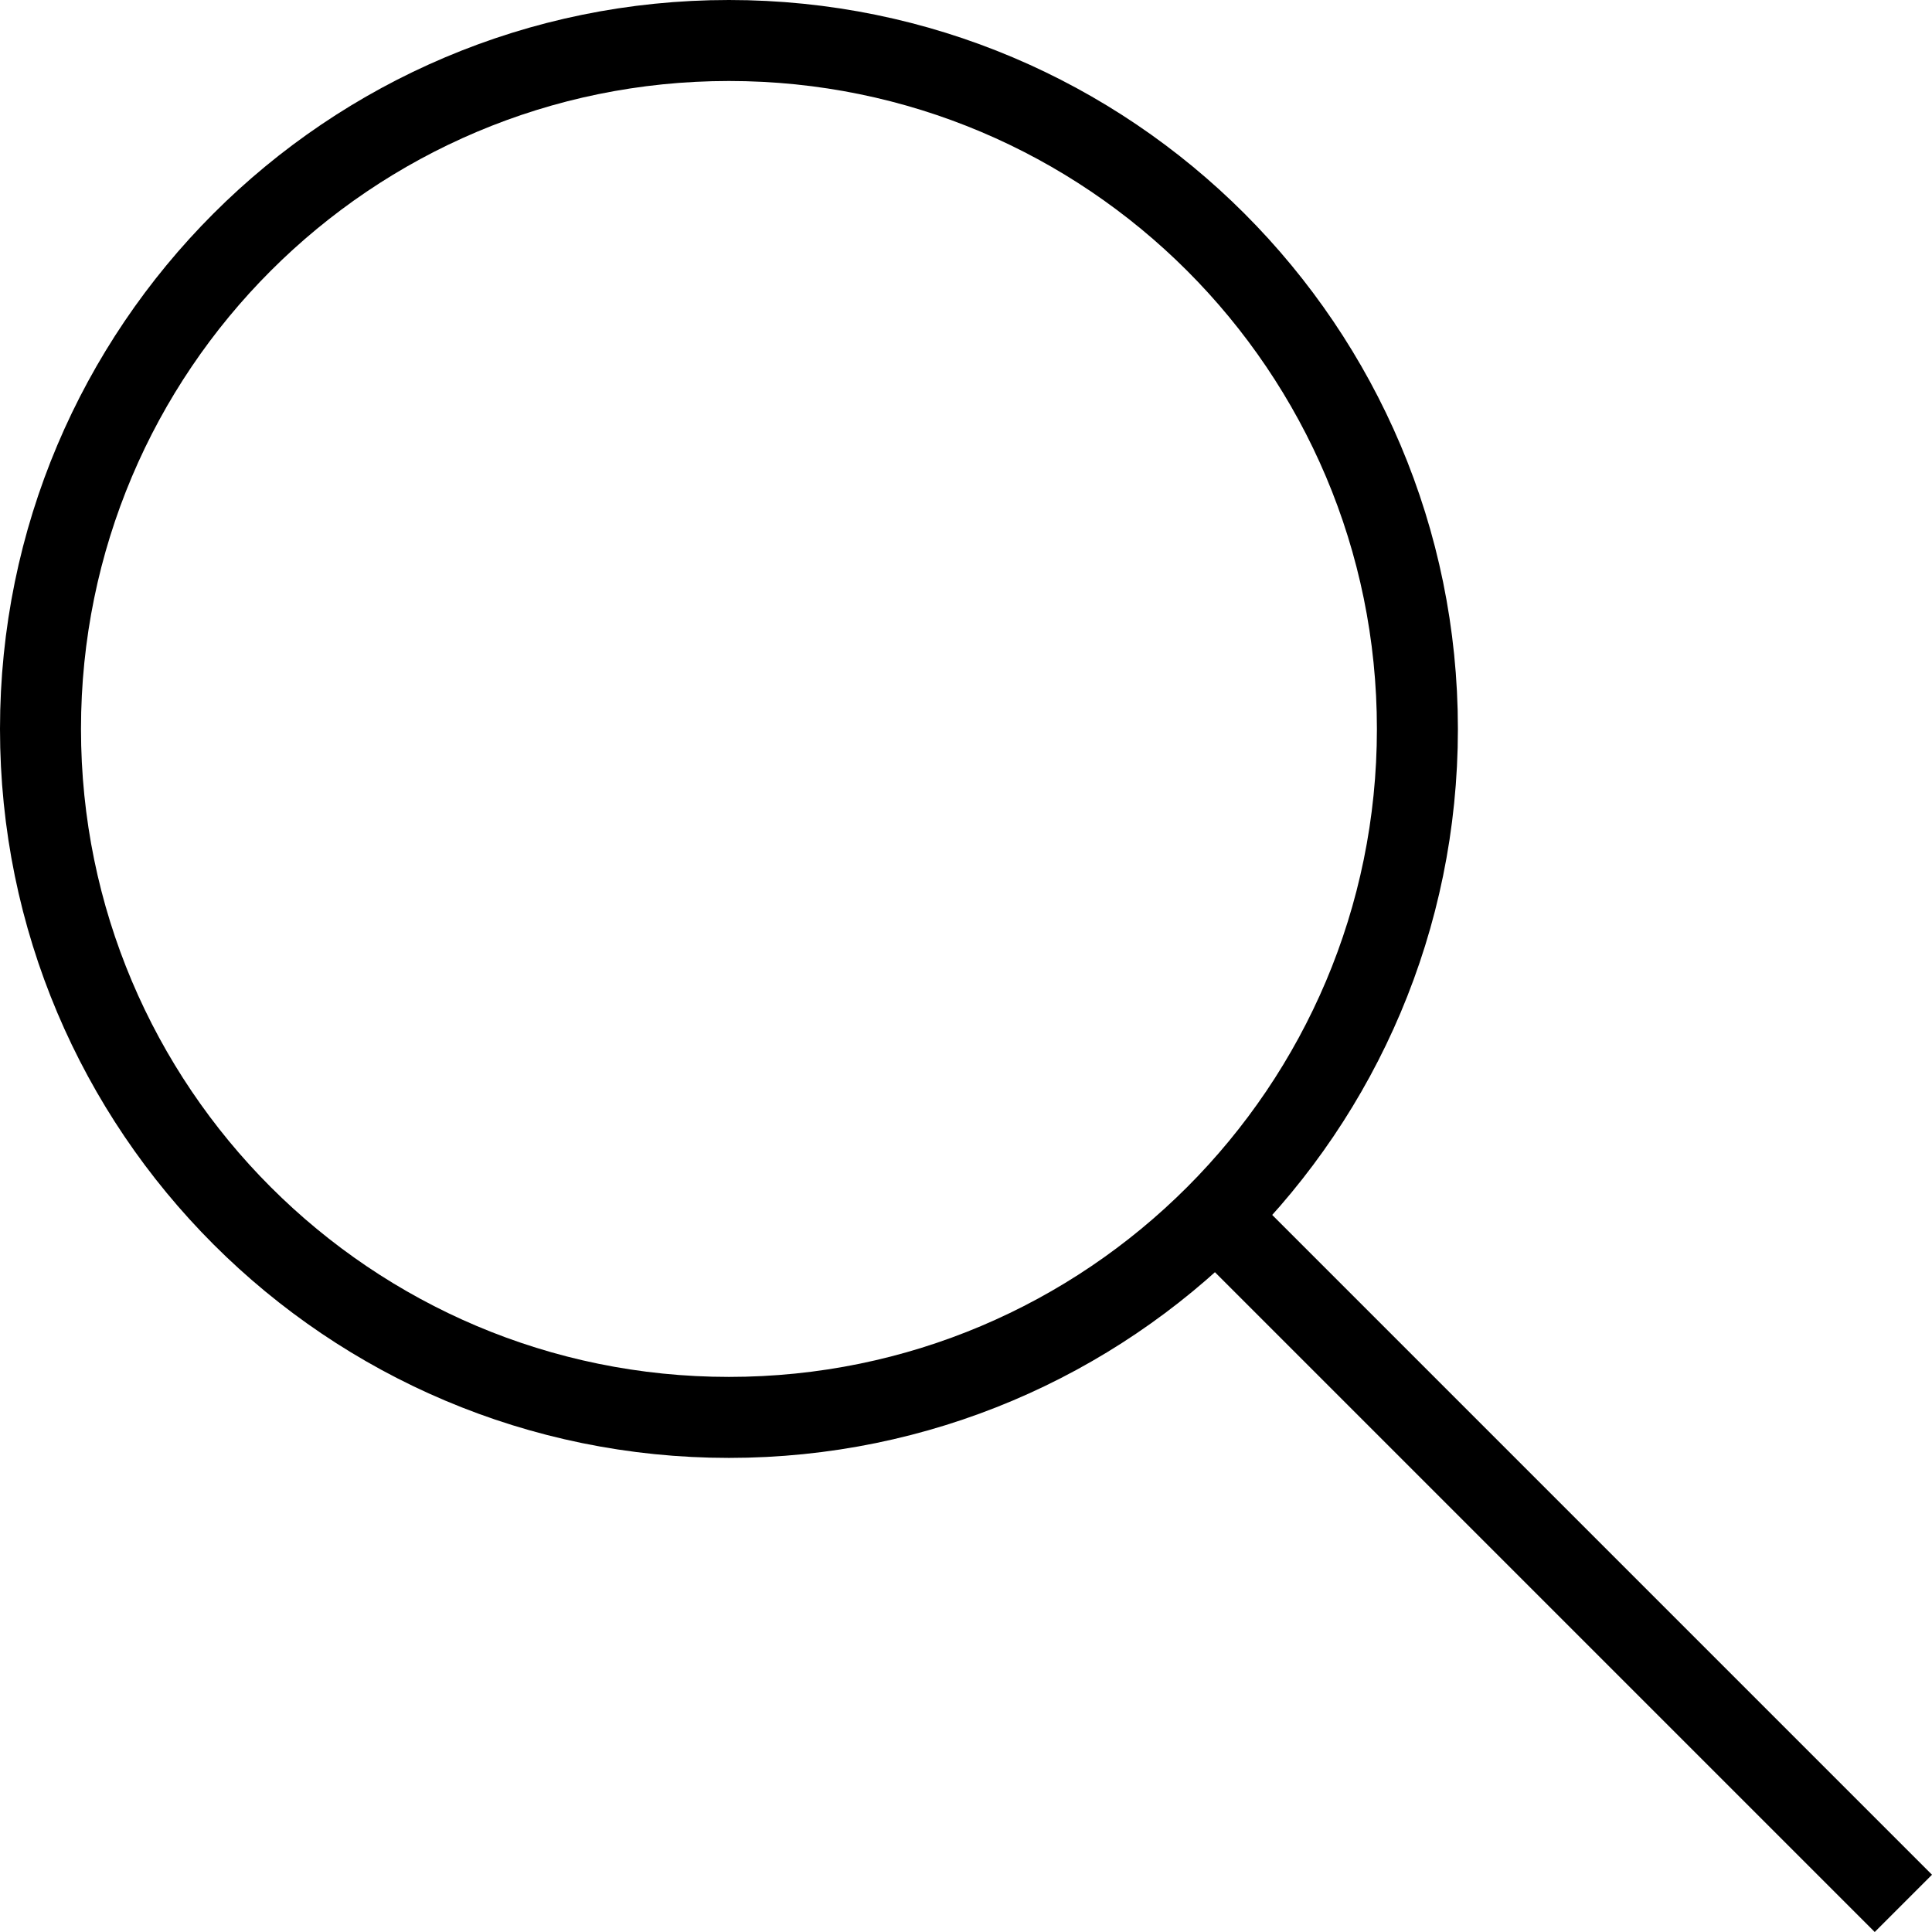
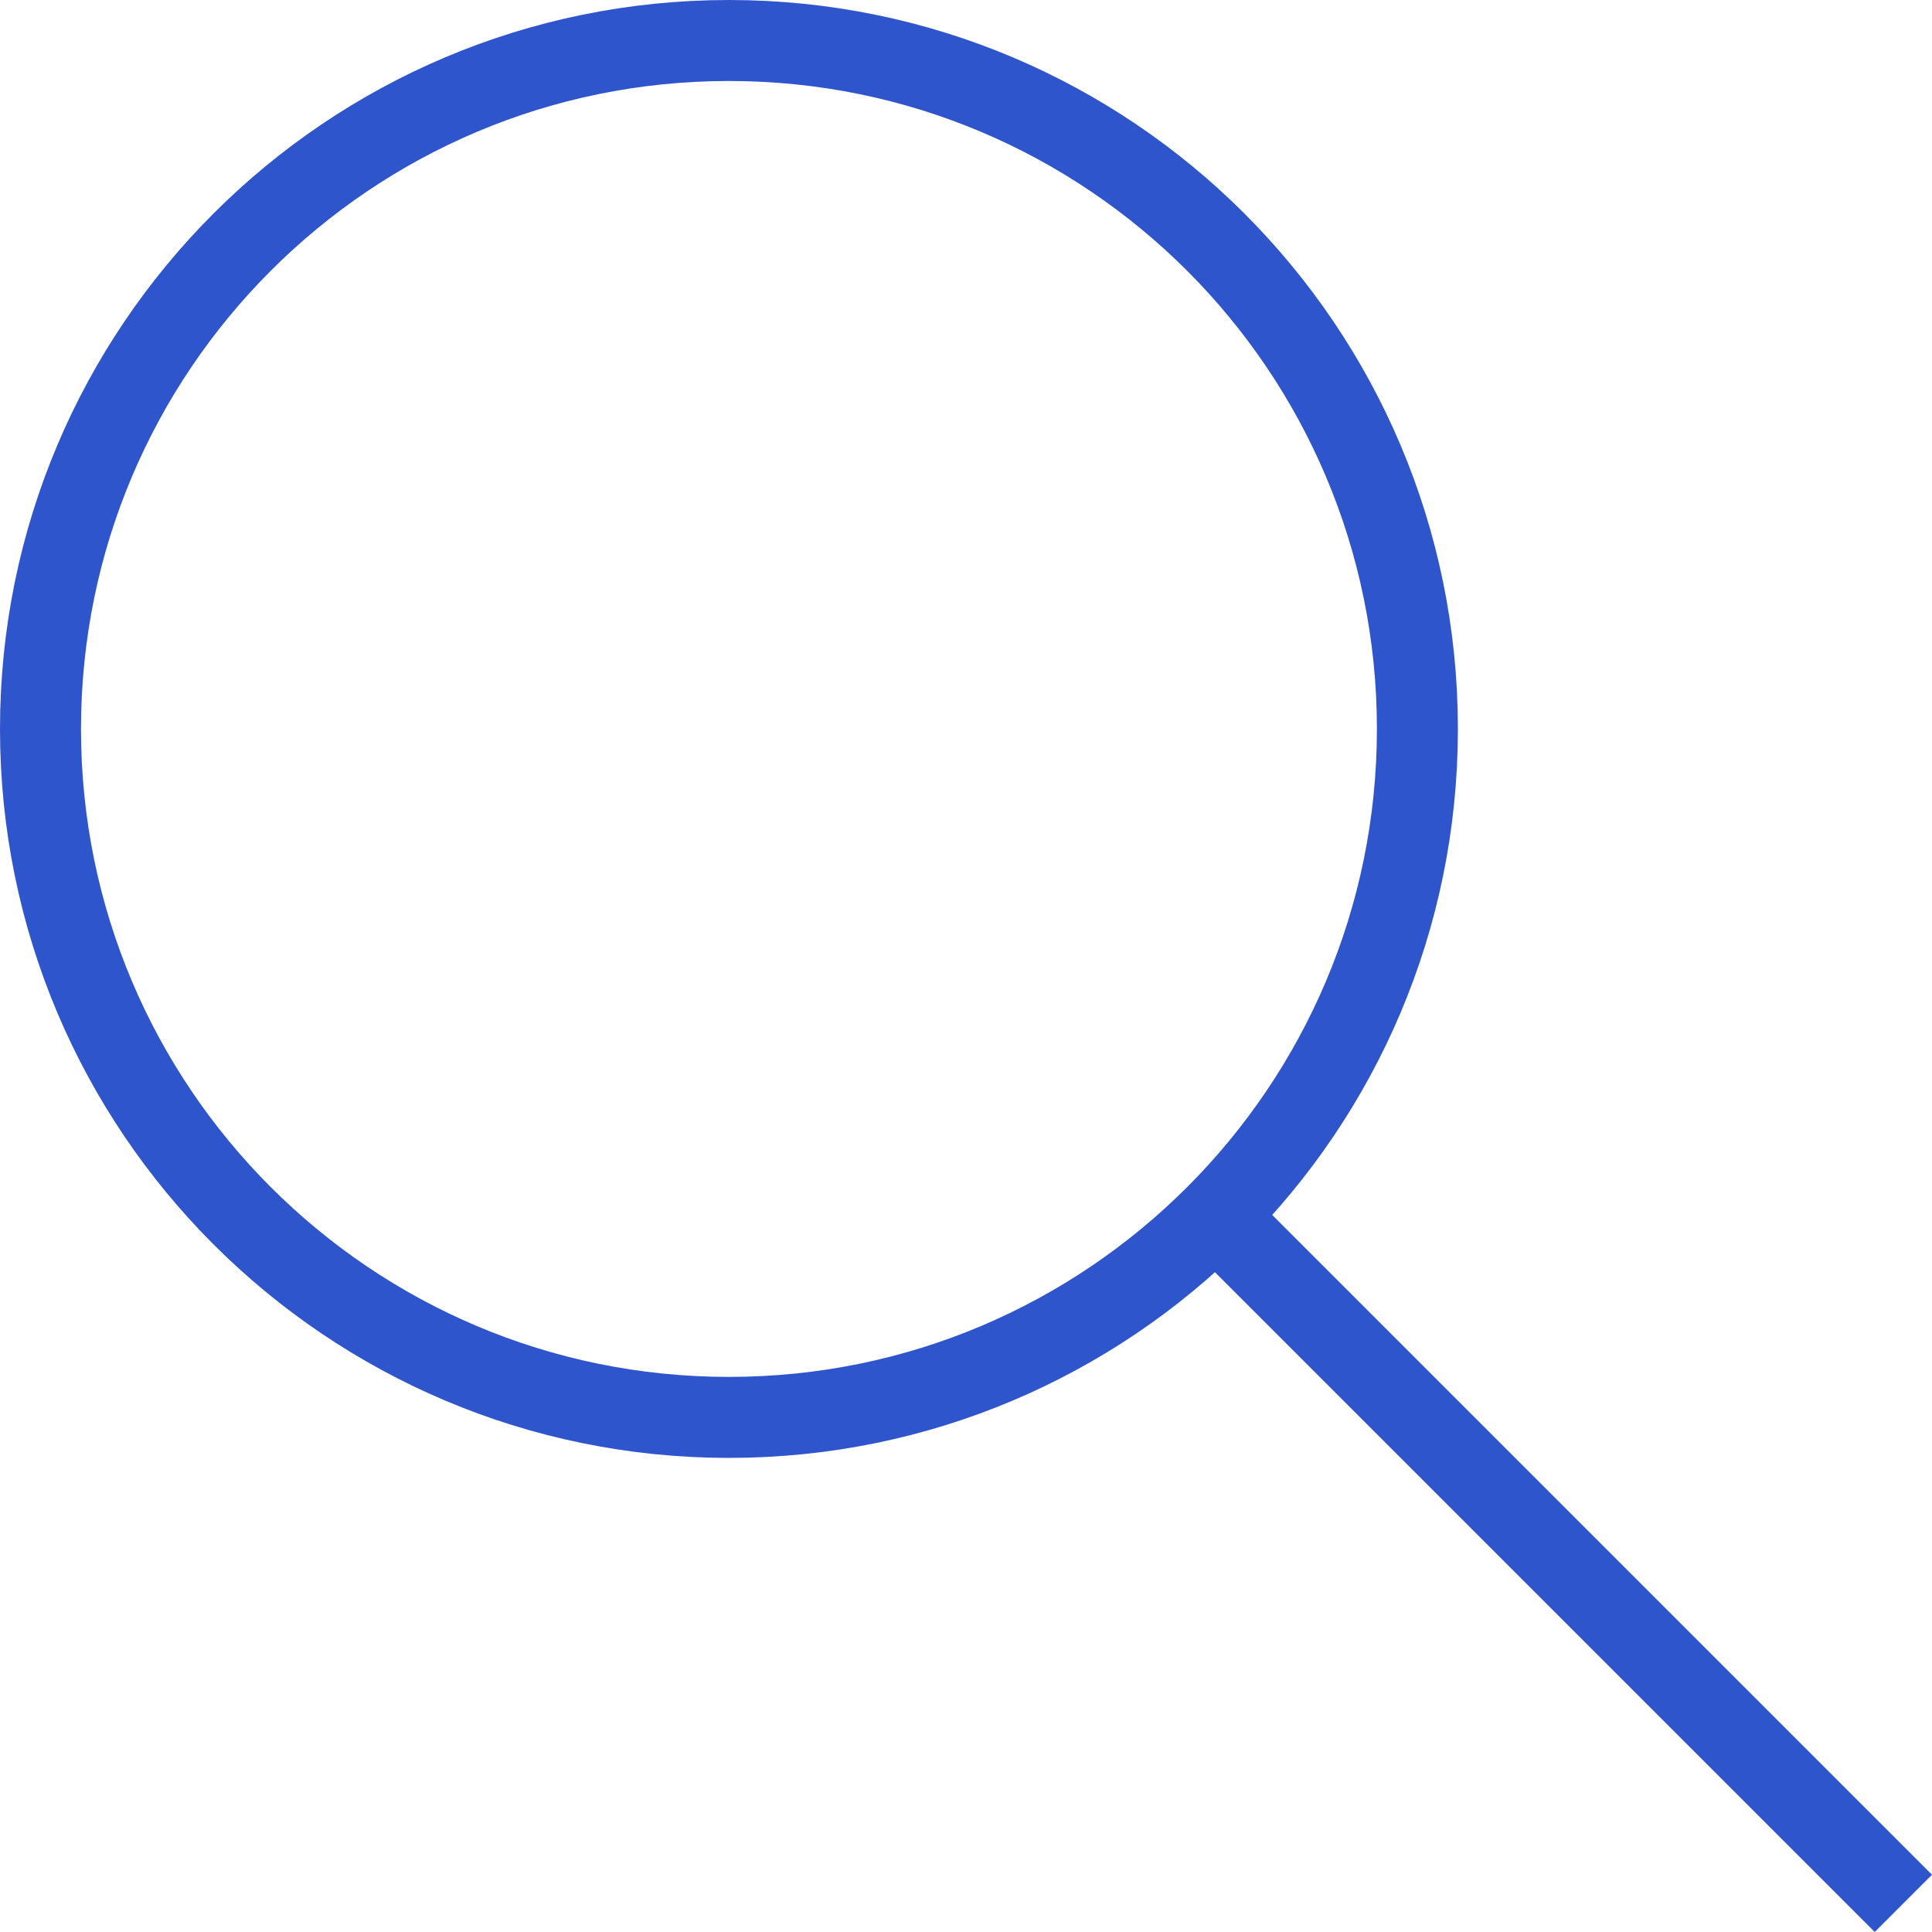
<svg xmlns="http://www.w3.org/2000/svg" width="47.707" height="47.707" viewBox="0 0 47.707 47.707">
  <defs>
-     <style>.a{fill:none;stroke:#000;stroke-miterlimit:10;stroke-width:2px;}</style>
+     <style>.a{fill:none;stroke:#2F55CC;stroke-miterlimit:10;stroke-width:2px;}</style>
  </defs>
  <g transform="translate(-1272 -1799)">
    <path class="a" d="M39.049,39.049,56,56" transform="translate(1263 1790)" />
    <circle class="a" cx="17" cy="17" r="17" transform="translate(1273 1800)" />
  </g>
</svg>
